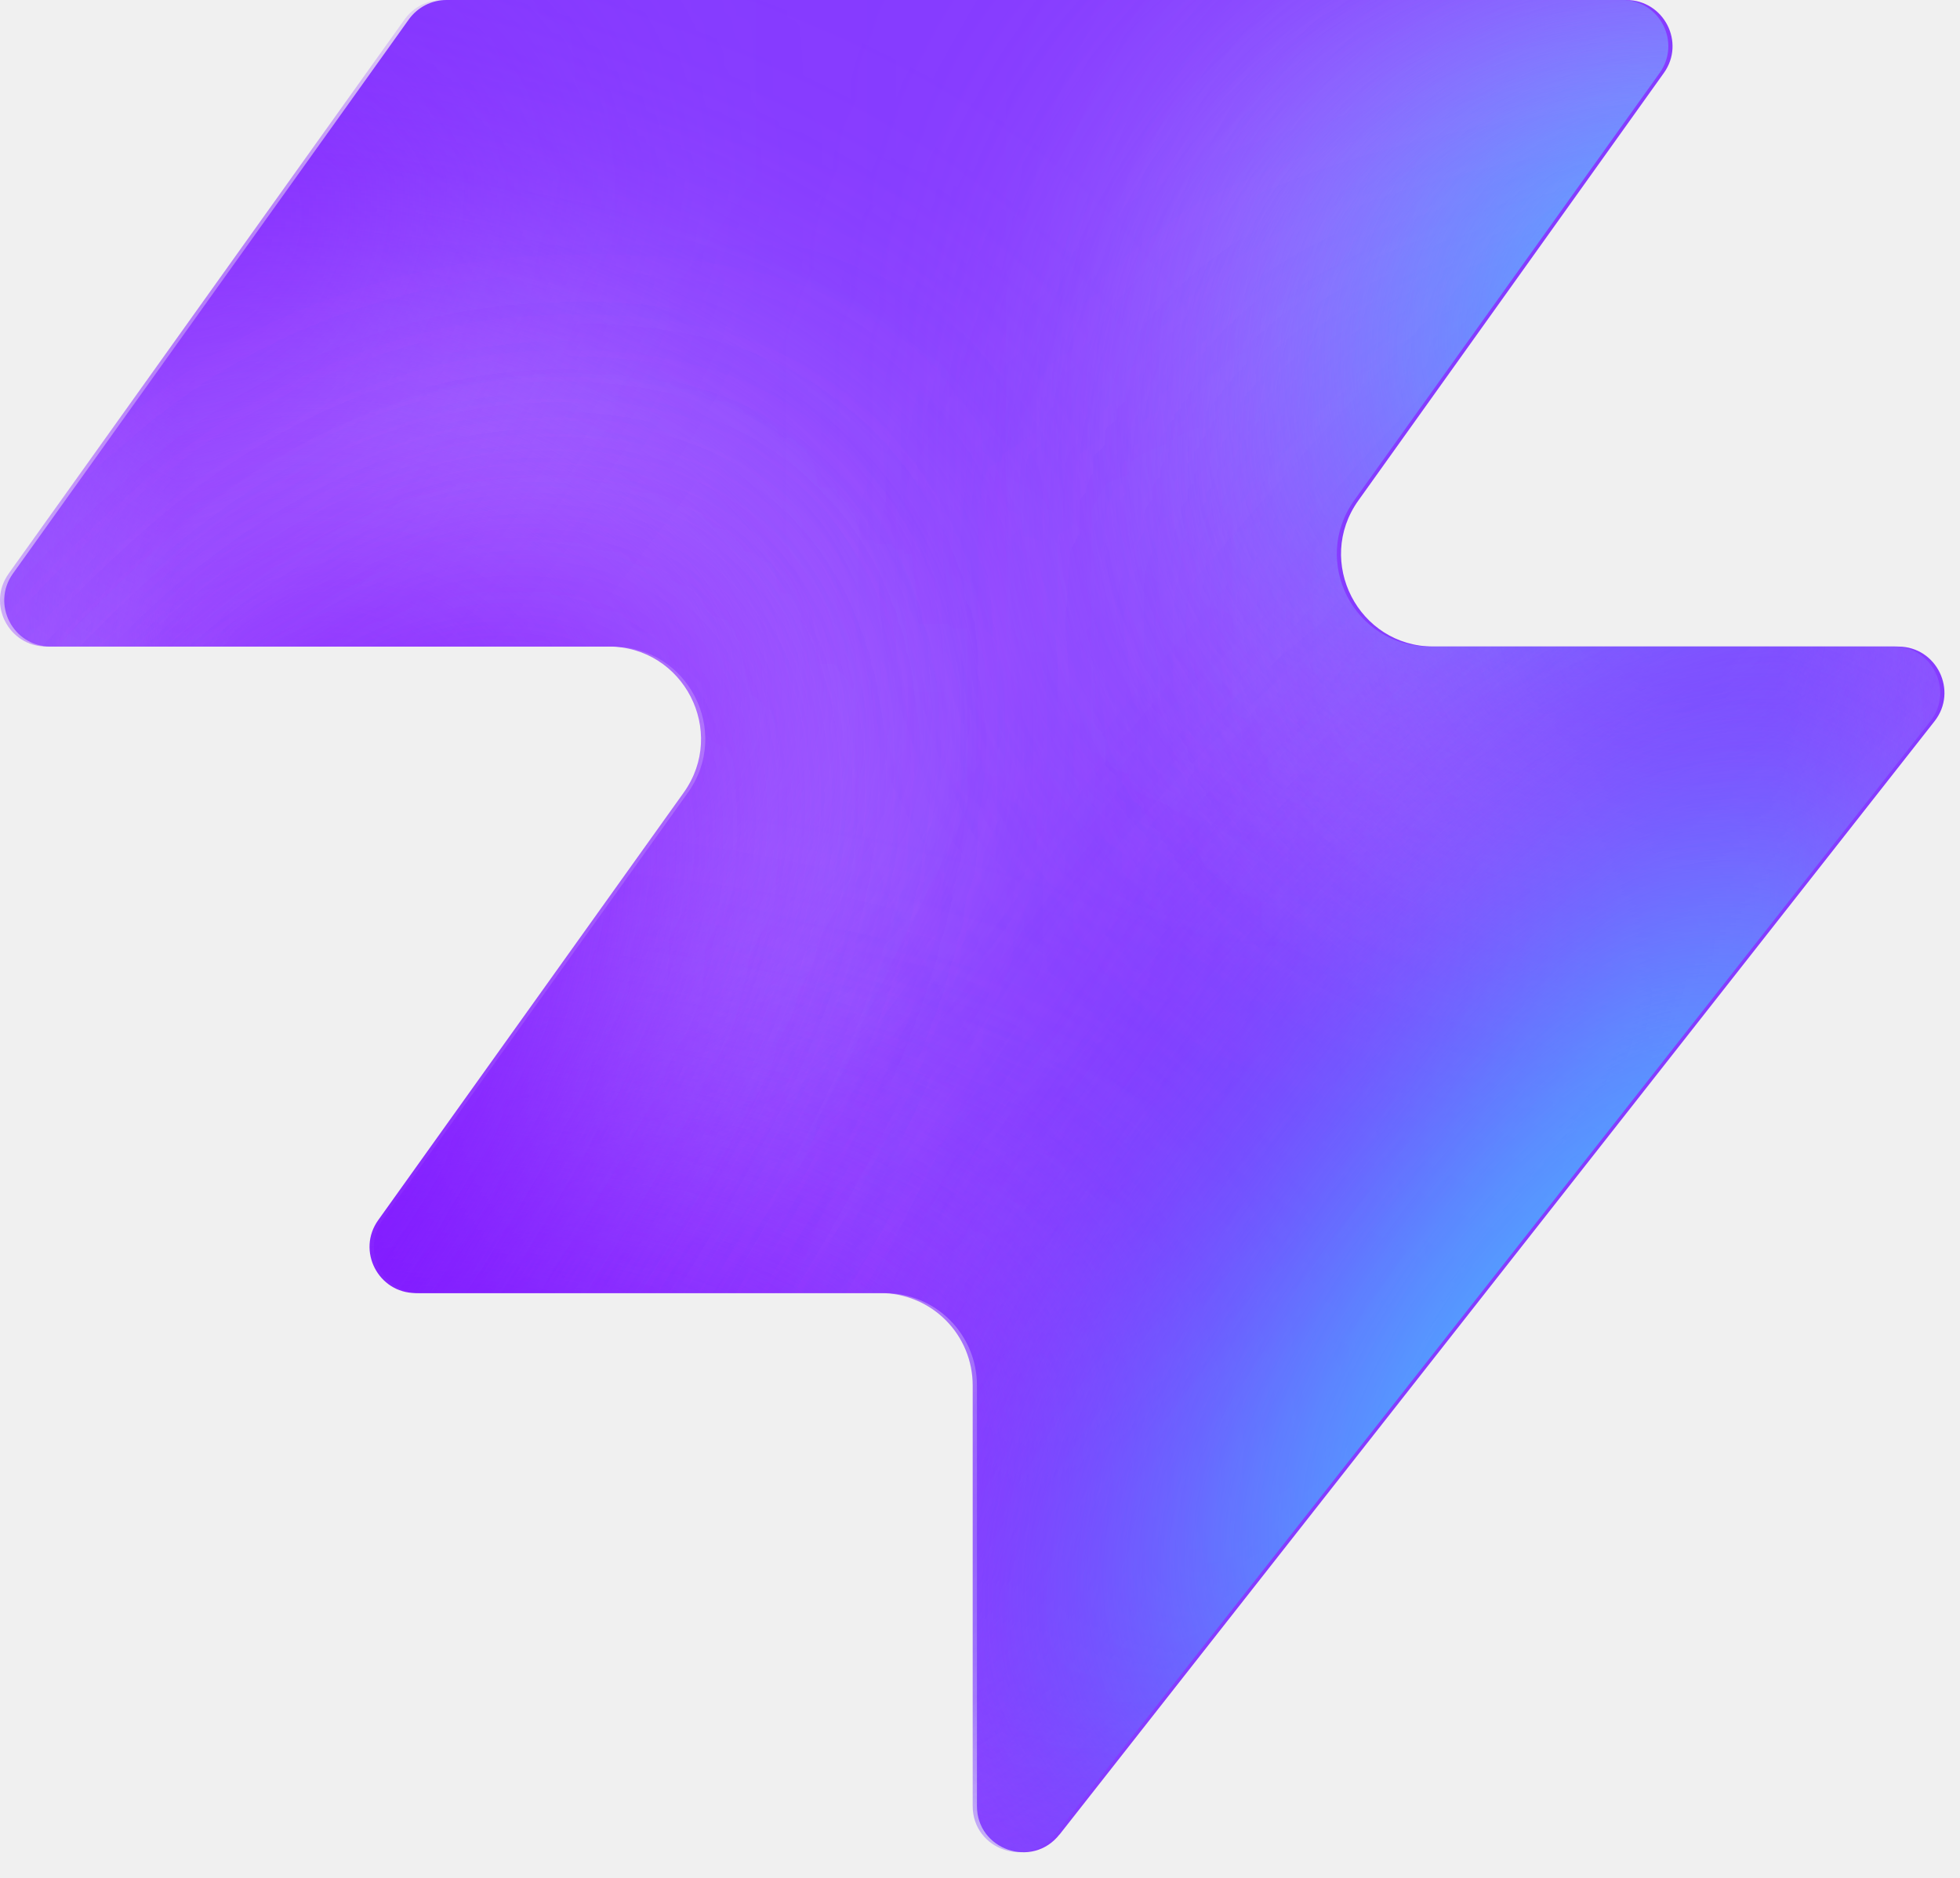
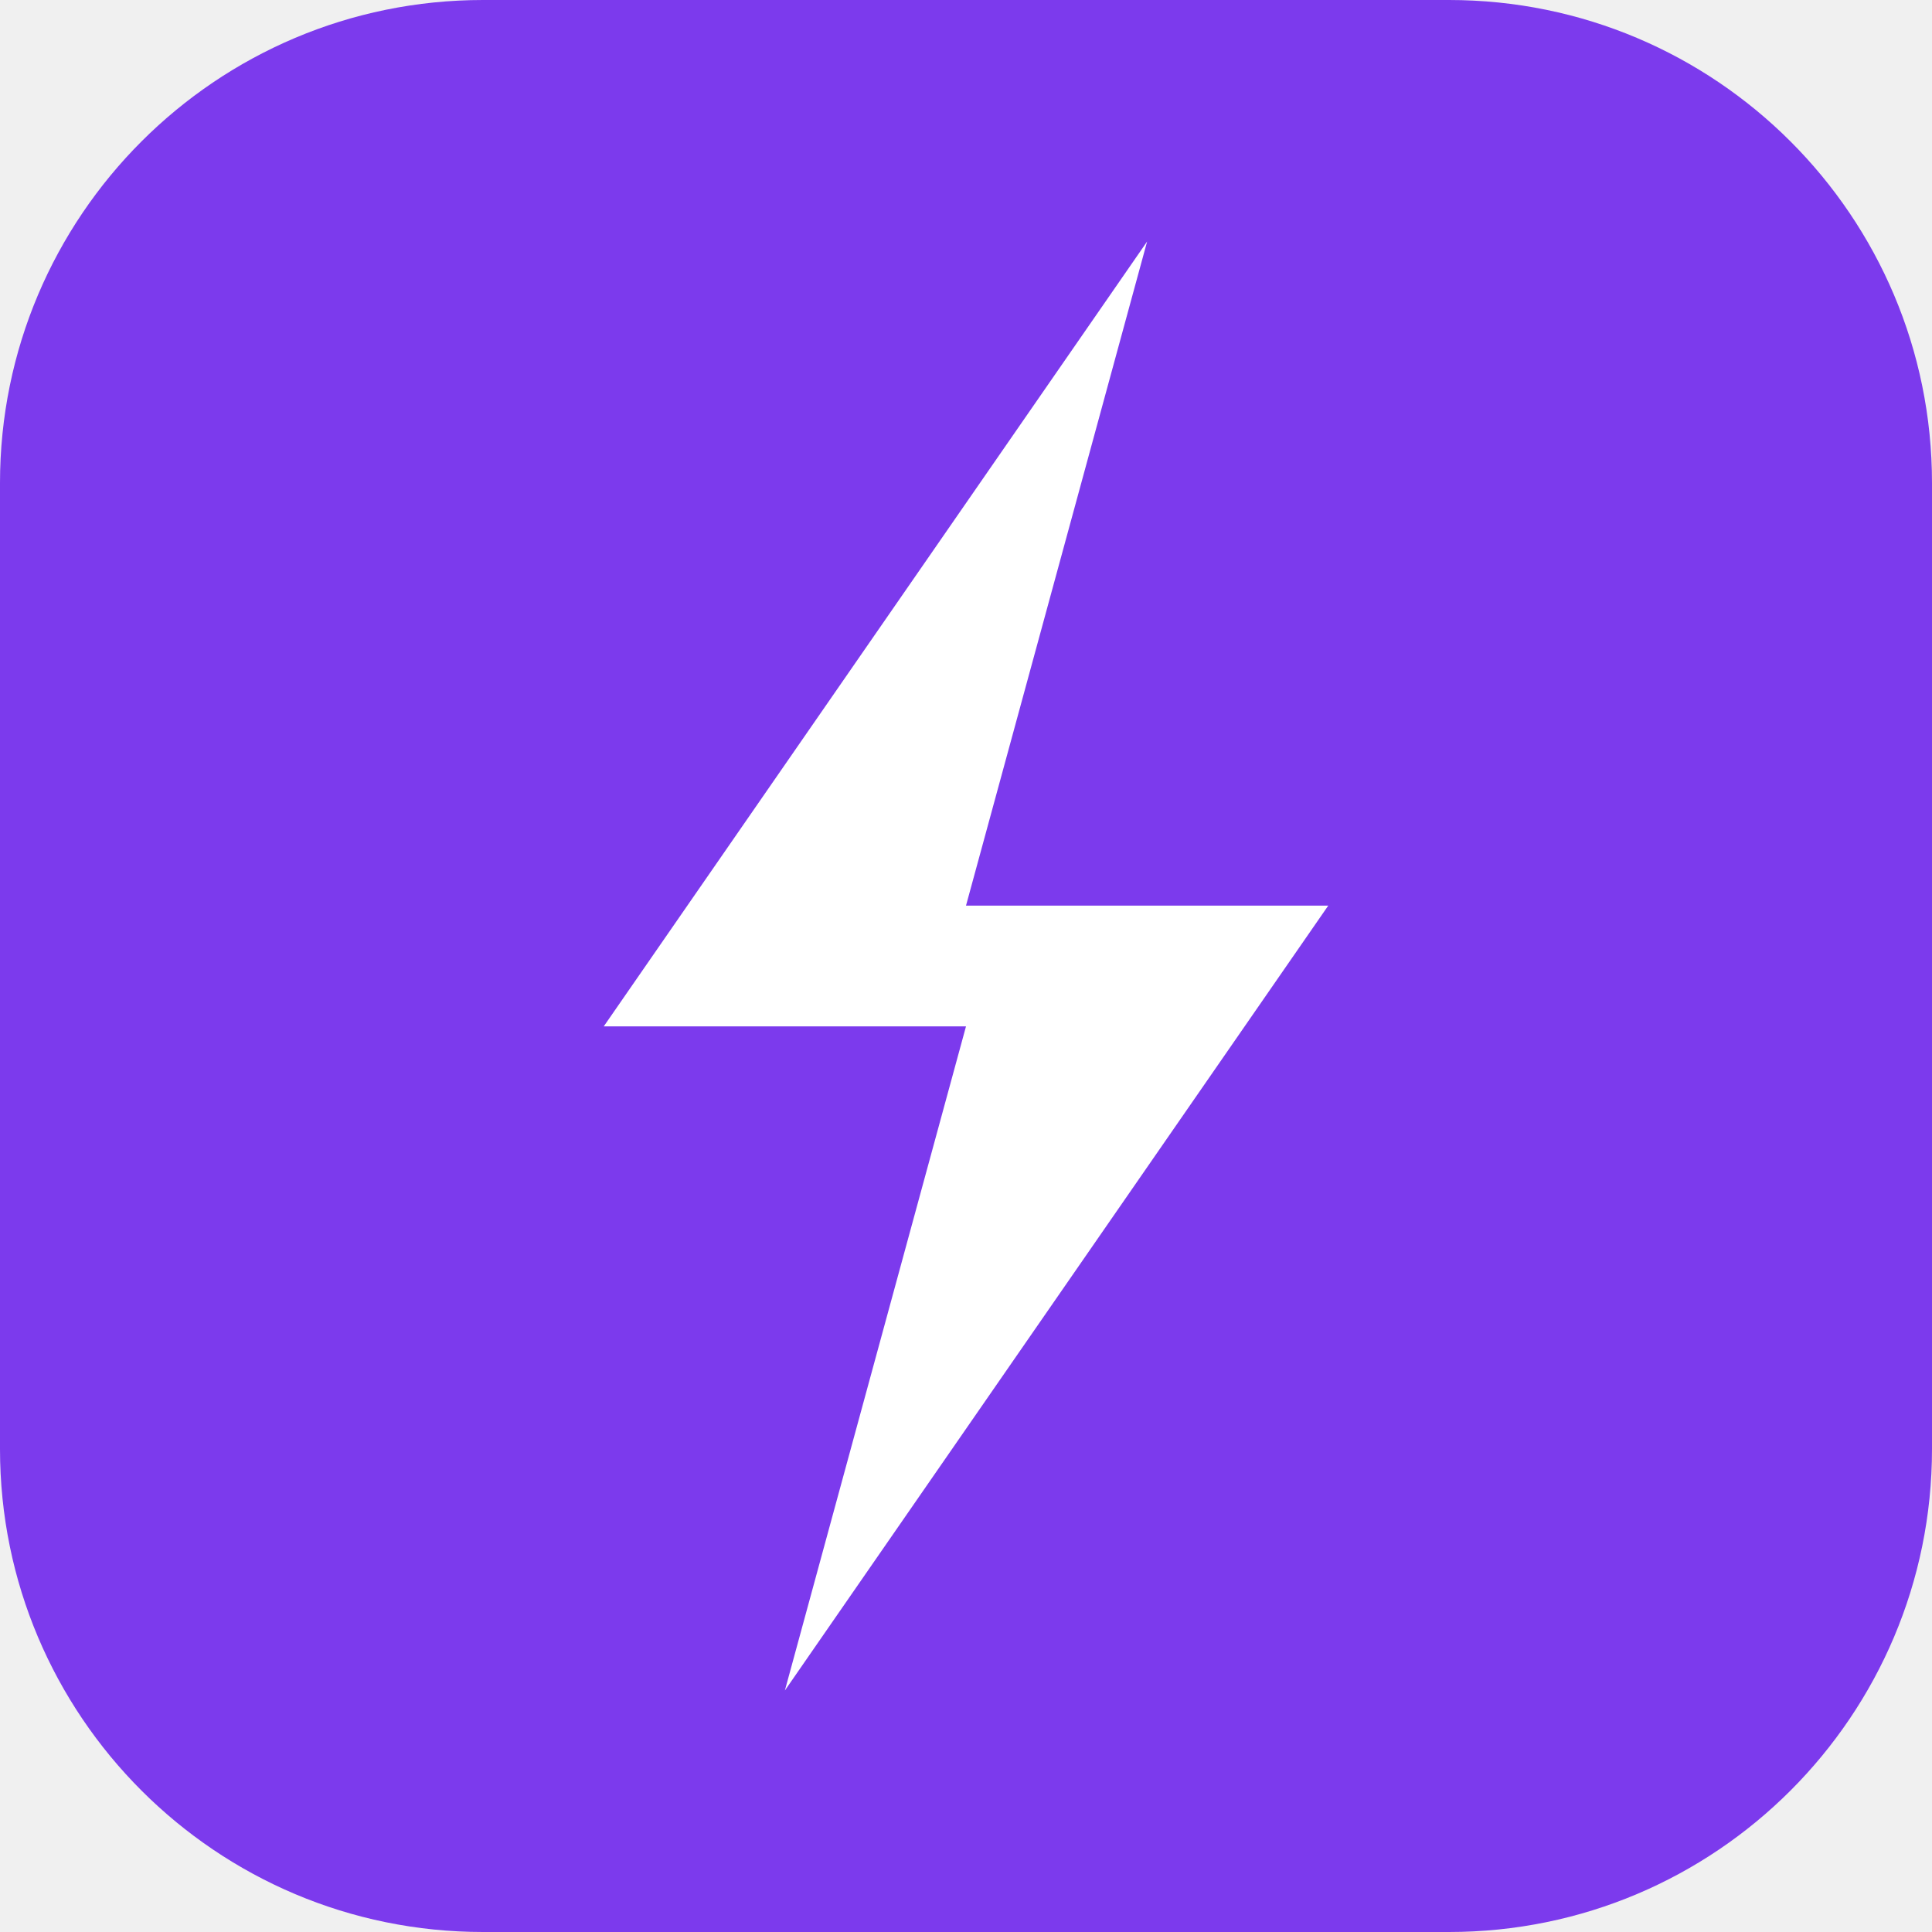
- <svg xmlns="http://www.w3.org/2000/svg" width="48" height="46" fill="none" viewBox="0 0 48 46">
-   <path fill="#863bff" d="M25.946 44.938c-.664.845-2.021.375-2.021-.698V33.937a2.26 2.26 0 0 0-2.262-2.262H10.287c-.92 0-1.456-1.04-.92-1.788l7.48-10.471c1.07-1.497 0-3.578-1.842-3.578H1.237c-.92 0-1.456-1.04-.92-1.788L10.013.474c.214-.297.556-.474.92-.474h28.894c.92 0 1.456 1.04.92 1.788l-7.48 10.471c-1.07 1.498 0 3.579 1.842 3.579h11.377c.943 0 1.473 1.088.89 1.83L25.947 44.94z" style="fill:#863bff;fill:color(display-p3 .525 .23 1);fill-opacity:1" />
-   <mask id="a" width="48" height="46" x="0" y="0" maskUnits="userSpaceOnUse" style="mask-type:alpha">
-     <path fill="#000" d="M25.842 44.938c-.664.844-2.021.375-2.021-.698V33.937a2.26 2.26 0 0 0-2.262-2.262H10.183c-.92 0-1.456-1.04-.92-1.788l7.48-10.471c1.07-1.498 0-3.579-1.842-3.579H1.133c-.92 0-1.456-1.04-.92-1.787L9.91.473c.214-.297.556-.474.92-.474h28.894c.92 0 1.456 1.04.92 1.788l-7.48 10.471c-1.07 1.498 0 3.578 1.842 3.578h11.377c.943 0 1.473 1.088.89 1.832L25.843 44.94z" style="fill:#000;fill-opacity:1" />
-   </mask>
-   <g mask="url(#a)">
-     <g filter="url(#b)">
-       <ellipse cx="5.508" cy="14.704" fill="#ede6ff" rx="5.508" ry="14.704" style="fill:#ede6ff;fill:color(display-p3 .927 .903 1);fill-opacity:1" transform="matrix(.00324 1 1 -.00324 -4.47 31.516)" />
-     </g>
-     <g filter="url(#c)">
-       <ellipse cx="10.399" cy="29.851" fill="#ede6ff" rx="10.399" ry="29.851" style="fill:#ede6ff;fill:color(display-p3 .927 .903 1);fill-opacity:1" transform="matrix(.00324 1 1 -.00324 -39.328 7.883)" />
-     </g>
-     <g filter="url(#d)">
-       <ellipse cx="5.508" cy="30.487" fill="#7e14ff" rx="5.508" ry="30.487" style="fill:#7e14ff;fill:color(display-p3 .492 .077 1);fill-opacity:1" transform="rotate(89.814 -25.913 -14.639)scale(1 -1)" />
-     </g>
-     <g filter="url(#e)">
-       <ellipse cx="5.508" cy="30.599" fill="#7e14ff" rx="5.508" ry="30.599" style="fill:#7e14ff;fill:color(display-p3 .492 .077 1);fill-opacity:1" transform="rotate(89.814 -32.644 -3.334)scale(1 -1)" />
-     </g>
-     <g filter="url(#f)">
-       <ellipse cx="5.508" cy="30.599" fill="#7e14ff" rx="5.508" ry="30.599" style="fill:#7e14ff;fill:color(display-p3 .492 .077 1);fill-opacity:1" transform="matrix(.00324 1 1 -.00324 -34.34 30.47)" />
-     </g>
-     <g filter="url(#g)">
-       <ellipse cx="14.072" cy="22.078" fill="#ede6ff" rx="14.072" ry="22.078" style="fill:#ede6ff;fill:color(display-p3 .927 .903 1);fill-opacity:1" transform="rotate(93.35 24.506 48.493)scale(-1 1)" />
-     </g>
-     <g filter="url(#h)">
-       <ellipse cx="3.47" cy="21.501" fill="#7e14ff" rx="3.47" ry="21.501" style="fill:#7e14ff;fill:color(display-p3 .492 .077 1);fill-opacity:1" transform="rotate(89.009 28.708 47.59)scale(-1 1)" />
-     </g>
-     <g filter="url(#i)">
-       <ellipse cx="3.47" cy="21.501" fill="#7e14ff" rx="3.47" ry="21.501" style="fill:#7e14ff;fill:color(display-p3 .492 .077 1);fill-opacity:1" transform="rotate(89.009 28.708 47.59)scale(-1 1)" />
-     </g>
-     <g filter="url(#j)">
-       <ellipse cx=".387" cy="8.972" fill="#7e14ff" rx="4.407" ry="29.108" style="fill:#7e14ff;fill:color(display-p3 .492 .077 1);fill-opacity:1" transform="rotate(39.51 .387 8.972)" />
-     </g>
-     <g filter="url(#k)">
-       <ellipse cx="47.523" cy="-6.092" fill="#7e14ff" rx="4.407" ry="29.108" style="fill:#7e14ff;fill:color(display-p3 .492 .077 1);fill-opacity:1" transform="rotate(37.892 47.523 -6.092)" />
-     </g>
-     <g filter="url(#l)">
-       <ellipse cx="41.412" cy="6.333" fill="#47bfff" rx="5.971" ry="9.665" style="fill:#47bfff;fill:color(display-p3 .28 .748 1);fill-opacity:1" transform="rotate(37.892 41.412 6.333)" />
-     </g>
-     <g filter="url(#m)">
-       <ellipse cx="-1.879" cy="38.332" fill="#7e14ff" rx="4.407" ry="29.108" style="fill:#7e14ff;fill:color(display-p3 .492 .077 1);fill-opacity:1" transform="rotate(37.892 -1.88 38.332)" />
-     </g>
-     <g filter="url(#n)">
-       <ellipse cx="-1.879" cy="38.332" fill="#7e14ff" rx="4.407" ry="29.108" style="fill:#7e14ff;fill:color(display-p3 .492 .077 1);fill-opacity:1" transform="rotate(37.892 -1.88 38.332)" />
-     </g>
-     <g filter="url(#o)">
-       <ellipse cx="35.651" cy="29.907" fill="#7e14ff" rx="4.407" ry="29.108" style="fill:#7e14ff;fill:color(display-p3 .492 .077 1);fill-opacity:1" transform="rotate(37.892 35.651 29.907)" />
-     </g>
-     <g filter="url(#p)">
-       <ellipse cx="38.418" cy="32.4" fill="#47bfff" rx="5.971" ry="15.297" style="fill:#47bfff;fill:color(display-p3 .28 .748 1);fill-opacity:1" transform="rotate(37.892 38.418 32.4)" />
-     </g>
-   </g>
-   <defs>
-     <filter id="b" width="60.045" height="41.654" x="-19.77" y="16.149" color-interpolation-filters="sRGB" filterUnits="userSpaceOnUse">
-       <feFlood flood-opacity="0" result="BackgroundImageFix" />
-       <feBlend in="SourceGraphic" in2="BackgroundImageFix" result="shape" />
-       <feGaussianBlur result="effect1_foregroundBlur_2002_17158" stdDeviation="7.659" />
-     </filter>
-     <filter id="c" width="90.34" height="51.437" x="-54.613" y="-7.533" color-interpolation-filters="sRGB" filterUnits="userSpaceOnUse">
-       <feFlood flood-opacity="0" result="BackgroundImageFix" />
-       <feBlend in="SourceGraphic" in2="BackgroundImageFix" result="shape" />
-       <feGaussianBlur result="effect1_foregroundBlur_2002_17158" stdDeviation="7.659" />
-     </filter>
-     <filter id="d" width="79.355" height="29.4" x="-49.64" y="2.03" color-interpolation-filters="sRGB" filterUnits="userSpaceOnUse">
-       <feFlood flood-opacity="0" result="BackgroundImageFix" />
-       <feBlend in="SourceGraphic" in2="BackgroundImageFix" result="shape" />
-       <feGaussianBlur result="effect1_foregroundBlur_2002_17158" stdDeviation="4.596" />
-     </filter>
-     <filter id="e" width="79.579" height="29.4" x="-45.045" y="20.029" color-interpolation-filters="sRGB" filterUnits="userSpaceOnUse">
-       <feFlood flood-opacity="0" result="BackgroundImageFix" />
-       <feBlend in="SourceGraphic" in2="BackgroundImageFix" result="shape" />
-       <feGaussianBlur result="effect1_foregroundBlur_2002_17158" stdDeviation="4.596" />
-     </filter>
-     <filter id="f" width="79.579" height="29.4" x="-43.513" y="21.178" color-interpolation-filters="sRGB" filterUnits="userSpaceOnUse">
-       <feFlood flood-opacity="0" result="BackgroundImageFix" />
-       <feBlend in="SourceGraphic" in2="BackgroundImageFix" result="shape" />
-       <feGaussianBlur result="effect1_foregroundBlur_2002_17158" stdDeviation="4.596" />
-     </filter>
-     <filter id="g" width="74.749" height="58.852" x="15.756" y="-17.901" color-interpolation-filters="sRGB" filterUnits="userSpaceOnUse">
-       <feFlood flood-opacity="0" result="BackgroundImageFix" />
-       <feBlend in="SourceGraphic" in2="BackgroundImageFix" result="shape" />
-       <feGaussianBlur result="effect1_foregroundBlur_2002_17158" stdDeviation="7.659" />
-     </filter>
-     <filter id="h" width="61.377" height="25.362" x="23.548" y="2.284" color-interpolation-filters="sRGB" filterUnits="userSpaceOnUse">
-       <feFlood flood-opacity="0" result="BackgroundImageFix" />
-       <feBlend in="SourceGraphic" in2="BackgroundImageFix" result="shape" />
-       <feGaussianBlur result="effect1_foregroundBlur_2002_17158" stdDeviation="4.596" />
-     </filter>
-     <filter id="i" width="61.377" height="25.362" x="23.548" y="2.284" color-interpolation-filters="sRGB" filterUnits="userSpaceOnUse">
-       <feFlood flood-opacity="0" result="BackgroundImageFix" />
-       <feBlend in="SourceGraphic" in2="BackgroundImageFix" result="shape" />
-       <feGaussianBlur result="effect1_foregroundBlur_2002_17158" stdDeviation="4.596" />
-     </filter>
-     <filter id="j" width="56.045" height="63.649" x="-27.636" y="-22.853" color-interpolation-filters="sRGB" filterUnits="userSpaceOnUse">
-       <feFlood flood-opacity="0" result="BackgroundImageFix" />
-       <feBlend in="SourceGraphic" in2="BackgroundImageFix" result="shape" />
-       <feGaussianBlur result="effect1_foregroundBlur_2002_17158" stdDeviation="4.596" />
-     </filter>
-     <filter id="k" width="54.814" height="64.646" x="20.116" y="-38.415" color-interpolation-filters="sRGB" filterUnits="userSpaceOnUse">
-       <feFlood flood-opacity="0" result="BackgroundImageFix" />
-       <feBlend in="SourceGraphic" in2="BackgroundImageFix" result="shape" />
-       <feGaussianBlur result="effect1_foregroundBlur_2002_17158" stdDeviation="4.596" />
-     </filter>
-     <filter id="l" width="33.541" height="35.313" x="24.641" y="-11.323" color-interpolation-filters="sRGB" filterUnits="userSpaceOnUse">
-       <feFlood flood-opacity="0" result="BackgroundImageFix" />
-       <feBlend in="SourceGraphic" in2="BackgroundImageFix" result="shape" />
-       <feGaussianBlur result="effect1_foregroundBlur_2002_17158" stdDeviation="4.596" />
-     </filter>
-     <filter id="m" width="54.814" height="64.646" x="-29.286" y="6.009" color-interpolation-filters="sRGB" filterUnits="userSpaceOnUse">
-       <feFlood flood-opacity="0" result="BackgroundImageFix" />
-       <feBlend in="SourceGraphic" in2="BackgroundImageFix" result="shape" />
-       <feGaussianBlur result="effect1_foregroundBlur_2002_17158" stdDeviation="4.596" />
-     </filter>
-     <filter id="n" width="54.814" height="64.646" x="-29.286" y="6.009" color-interpolation-filters="sRGB" filterUnits="userSpaceOnUse">
-       <feFlood flood-opacity="0" result="BackgroundImageFix" />
-       <feBlend in="SourceGraphic" in2="BackgroundImageFix" result="shape" />
-       <feGaussianBlur result="effect1_foregroundBlur_2002_17158" stdDeviation="4.596" />
-     </filter>
-     <filter id="o" width="54.814" height="64.646" x="8.244" y="-2.416" color-interpolation-filters="sRGB" filterUnits="userSpaceOnUse">
-       <feFlood flood-opacity="0" result="BackgroundImageFix" />
-       <feBlend in="SourceGraphic" in2="BackgroundImageFix" result="shape" />
-       <feGaussianBlur result="effect1_foregroundBlur_2002_17158" stdDeviation="4.596" />
-     </filter>
-     <filter id="p" width="39.409" height="43.623" x="18.713" y="10.588" color-interpolation-filters="sRGB" filterUnits="userSpaceOnUse">
-       <feFlood flood-opacity="0" result="BackgroundImageFix" />
-       <feBlend in="SourceGraphic" in2="BackgroundImageFix" result="shape" />
-       <feGaussianBlur result="effect1_foregroundBlur_2002_17158" stdDeviation="4.596" />
-     </filter>
-   </defs>
+ <svg xmlns="http://www.w3.org/2000/svg" viewBox="0 0 16 16" width="16" height="16" fill="none">
+   <rect rx="4" width="16" height="16" fill="#7c3aed" />
+   <path d="M9.5 2L5 8.5h3L6.5 14 11 7.5H8L9.5 2z" fill="white" />
</svg>
